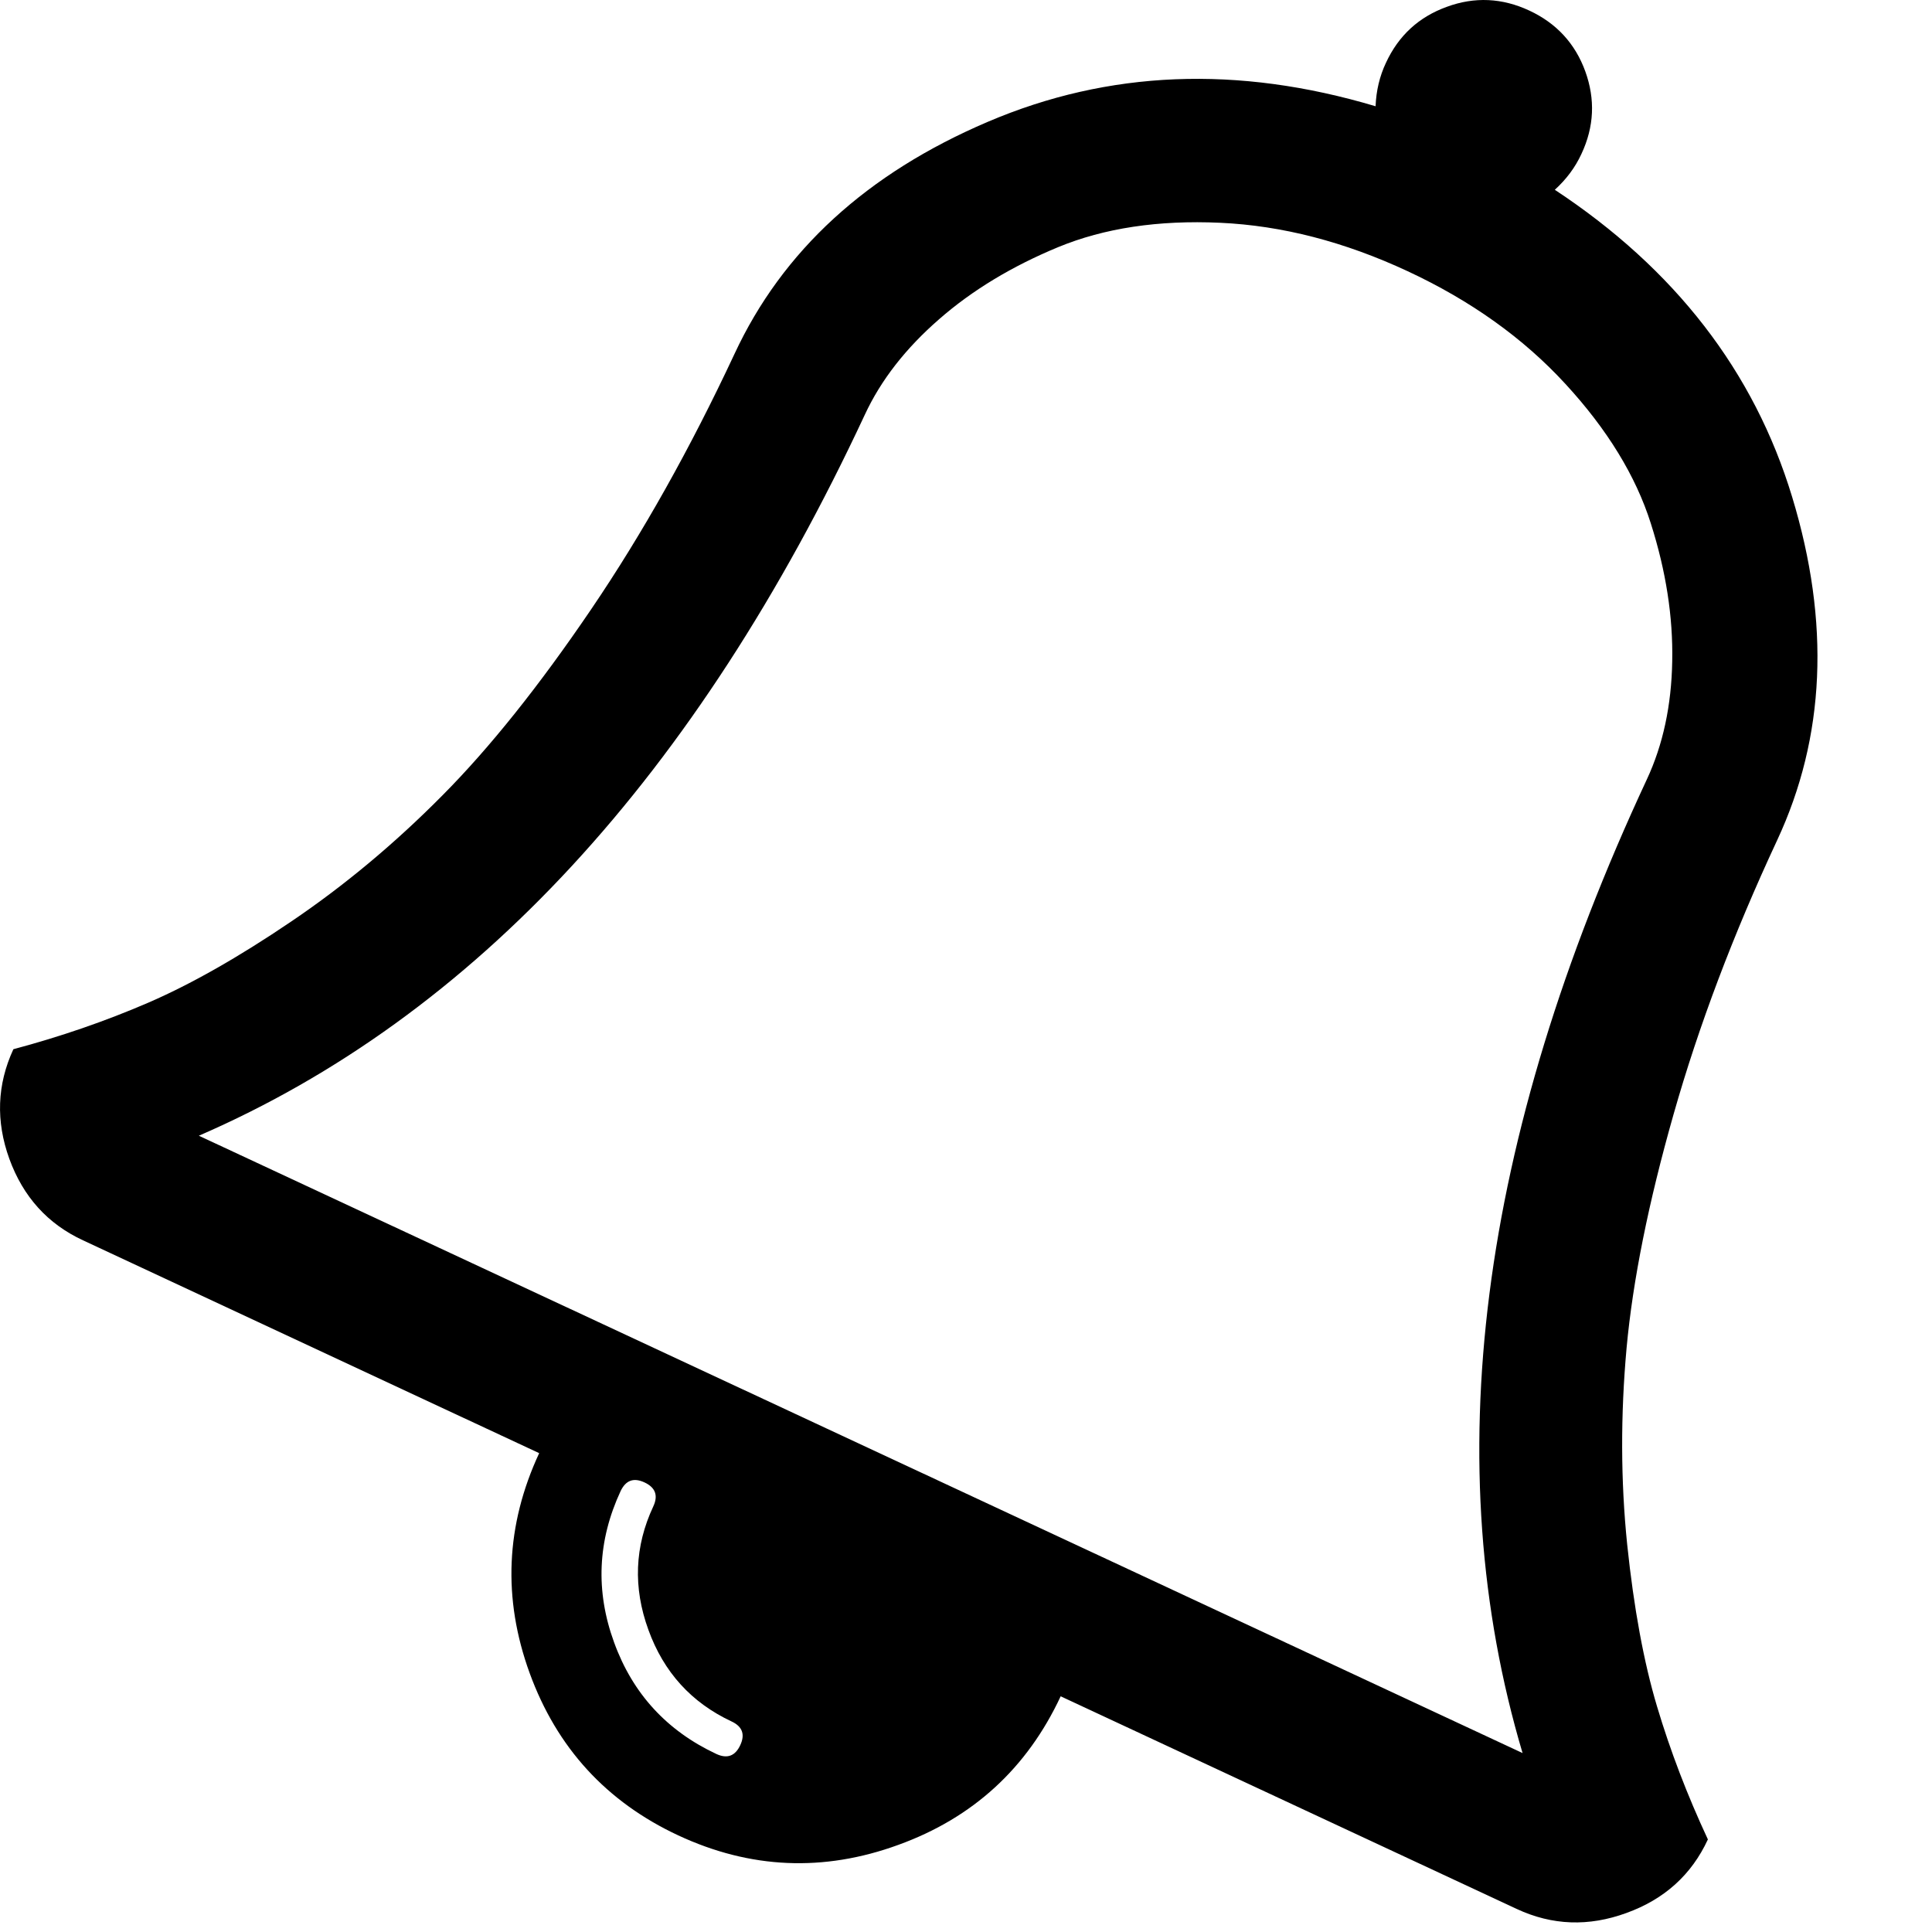
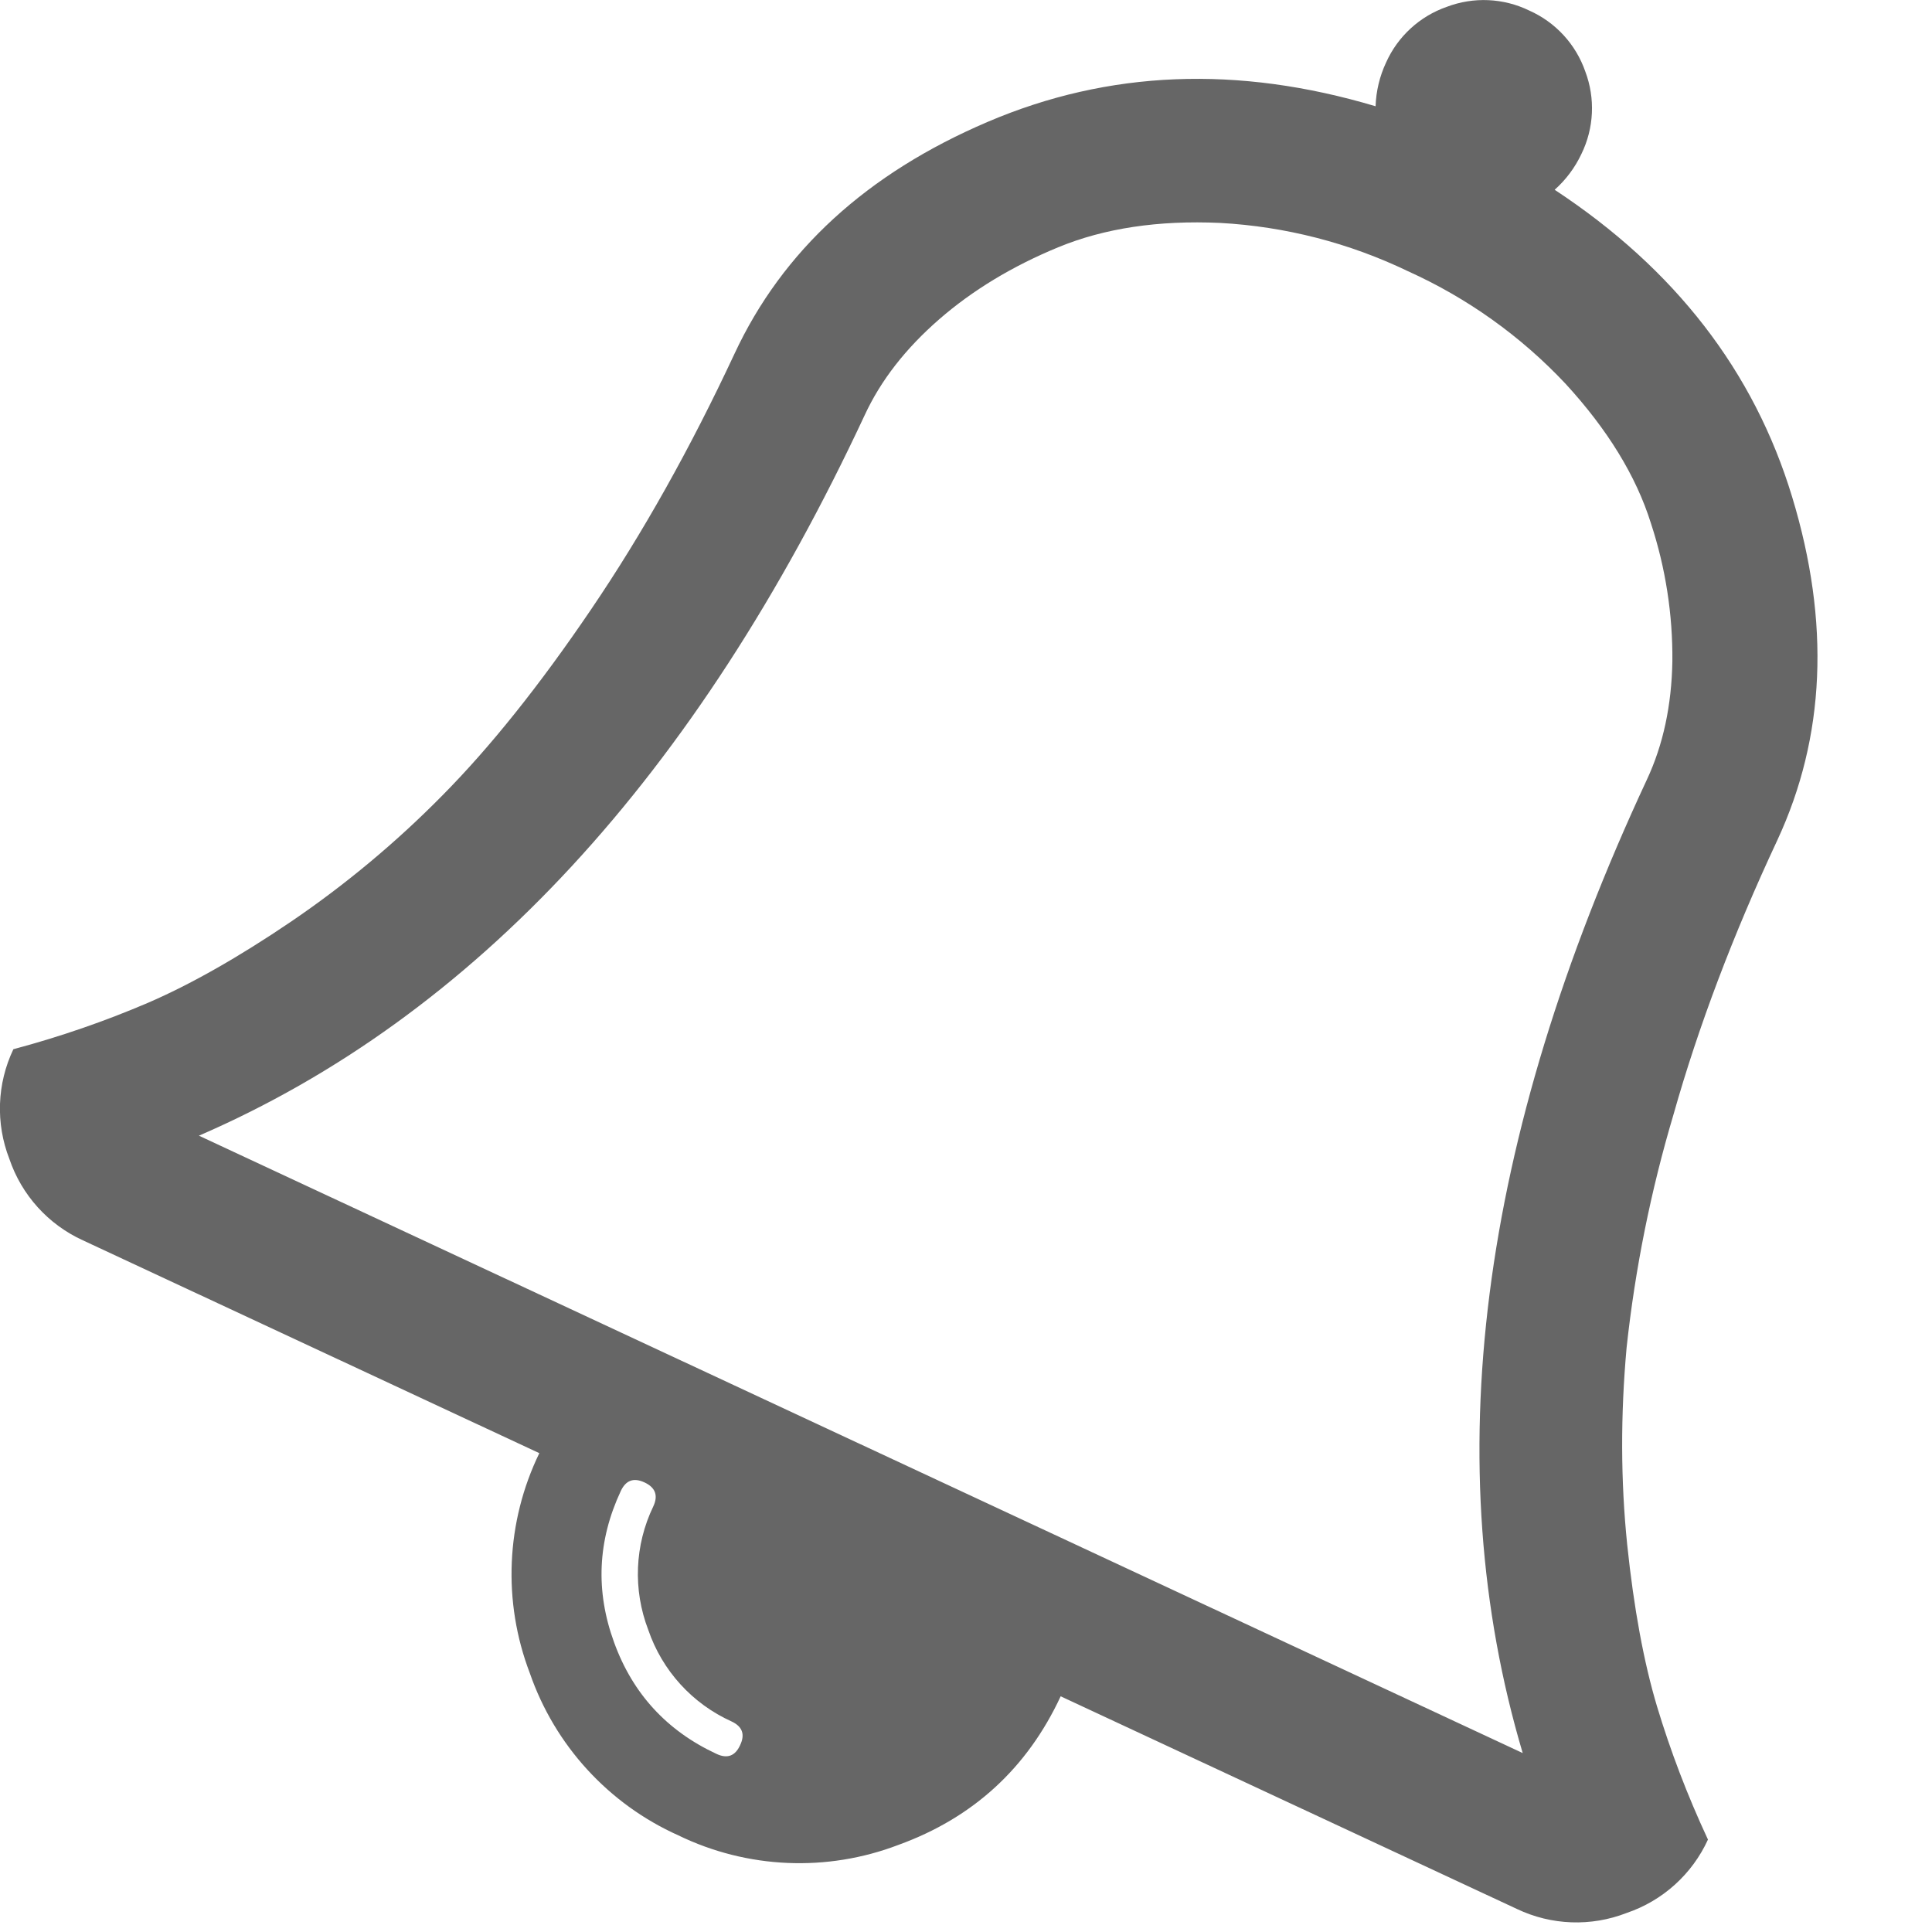
- <svg xmlns="http://www.w3.org/2000/svg" width="13px" height="13px" viewBox="0 0 13 13" version="1.1">
-   <defs />
-   <g id="Design" stroke="none" stroke-width="1" fill="none" fill-rule="evenodd">
-     <g id="blog" transform="translate(-1397, -270)" fill="#000000">
-       <path d="M1401.981,281.743 C1402.015,281.67 1401.995,281.617 1401.922,281.583 C1401.653,281.457 1401.466,281.252 1401.363,280.967 C1401.259,280.682 1401.27,280.405 1401.396,280.136 C1401.43,280.063 1401.41,280.009 1401.337,279.975 C1401.264,279.941 1401.211,279.96 1401.176,280.033 C1401.021,280.367 1401.006,280.706 1401.132,281.051 C1401.257,281.396 1401.487,281.646 1401.82,281.802 C1401.893,281.836 1401.947,281.816 1401.981,281.743 L1401.981,281.743 L1401.981,281.743 Z M1398.338,277.642 L1407.245,281.796 C1406.669,279.859 1406.948,277.675 1408.081,275.245 C1408.19,275.012 1408.247,274.746 1408.252,274.449 C1408.258,274.151 1408.21,273.842 1408.108,273.522 C1408.007,273.203 1407.815,272.889 1407.533,272.583 C1407.251,272.276 1406.897,272.023 1406.472,271.825 C1406.047,271.627 1405.627,271.518 1405.21,271.499 C1404.794,271.48 1404.43,271.535 1404.12,271.663 C1403.811,271.791 1403.543,271.952 1403.319,272.148 C1403.094,272.344 1402.927,272.558 1402.819,272.791 C1401.685,275.221 1400.192,276.838 1398.338,277.642 L1398.338,277.642 L1398.338,277.642 Z M1408.492,282.377 C1408.382,282.615 1408.199,282.78 1407.944,282.872 C1407.69,282.965 1407.444,282.956 1407.206,282.845 L1404.137,281.414 C1403.911,281.898 1403.547,282.232 1403.044,282.414 C1402.542,282.597 1402.049,282.576 1401.564,282.35 C1401.08,282.124 1400.747,281.76 1400.564,281.258 C1400.381,280.755 1400.403,280.262 1400.628,279.778 L1397.559,278.346 C1397.321,278.236 1397.156,278.053 1397.063,277.798 C1396.971,277.544 1396.98,277.298 1397.09,277.06 C1397.408,276.975 1397.71,276.871 1397.995,276.748 C1398.28,276.625 1398.602,276.443 1398.959,276.201 C1399.317,275.959 1399.656,275.676 1399.976,275.353 C1400.297,275.03 1400.63,274.612 1400.977,274.101 C1401.324,273.59 1401.645,273.017 1401.942,272.382 C1402.265,271.687 1402.833,271.167 1403.646,270.82 C1404.458,270.473 1405.328,270.438 1406.256,270.715 C1406.26,270.611 1406.283,270.513 1406.326,270.422 C1406.411,270.239 1406.547,270.114 1406.735,270.046 C1406.922,269.977 1407.108,269.986 1407.29,270.071 C1407.473,270.156 1407.599,270.293 1407.667,270.48 C1407.735,270.668 1407.727,270.853 1407.641,271.036 C1407.599,271.127 1407.539,271.207 1407.462,271.277 C1408.27,271.81 1408.803,272.499 1409.059,273.344 C1409.316,274.19 1409.282,274.959 1408.958,275.654 C1408.662,276.289 1408.43,276.903 1408.261,277.498 C1408.092,278.092 1407.987,278.616 1407.945,279.069 C1407.904,279.522 1407.905,279.964 1407.949,280.393 C1407.994,280.822 1408.061,281.186 1408.15,281.483 C1408.239,281.781 1408.353,282.079 1408.492,282.377 L1408.492,282.377 L1408.492,282.377 Z" id="bell" />
-     </g>
-   </g>
+ <svg xmlns="http://www.w3.org/2000/svg" width="13" height="13" viewBox="0 0 13 13">
+   <path d="M4.98 11.743c.035-.073.015-.126-.058-.16a1.047 1.047 0 0 1-.56-.616 1.047 1.047 0 0 1 .034-.831c.034-.073.014-.127-.059-.161s-.126-.015-.16.058c-.156.334-.171.673-.045 1.018.125.345.355.595.688.75.073.035.127.015.16-.058zM1.339 7.642l8.907 4.154c-.576-1.937-.297-4.121.836-6.551.109-.233.166-.499.171-.796a2.888 2.888 0 0 0-.144-.927c-.1-.32-.293-.633-.575-.94a3.335 3.335 0 0 0-1.06-.757A3.335 3.335 0 0 0 8.21 1.5c-.416-.019-.78.036-1.09.164-.31.128-.577.29-.801.485-.225.196-.392.41-.5.643-1.134 2.43-2.627 4.047-4.481 4.85zm10.154 4.735a.93.93 0 0 1-.548.495.93.93 0 0 1-.738-.027l-3.07-1.431c-.225.484-.59.818-1.092 1a1.865 1.865 0 0 1-1.48-.064 1.865 1.865 0 0 1-1-1.092 1.865 1.865 0 0 1 .064-1.48L.558 8.346a.93.93 0 0 1-.495-.548.93.93 0 0 1 .027-.738c.318-.085.62-.19.905-.312.285-.123.607-.305.964-.547a6.792 6.792 0 0 0 1.017-.848c.32-.323.654-.74 1.001-1.252.347-.511.668-1.084.965-1.72.323-.694.891-1.214 1.704-1.561.812-.347 1.682-.382 2.61-.105a.753.753 0 0 1 .07-.293.7.7 0 0 1 .409-.376.7.7 0 0 1 .555.025.7.7 0 0 1 .377.41.7.7 0 0 1-.026.555.753.753 0 0 1-.18.241c.81.533 1.342 1.222 1.598 2.067.257.846.223 1.615-.1 2.31-.297.635-.53 1.25-.698 1.844a8.823 8.823 0 0 0-.316 1.57c-.041.454-.04.896.004 1.325.045.43.112.793.201 1.09.09.298.203.596.342.894z" fill="#000" fill-rule="evenodd" opacity=".6" />
</svg>
